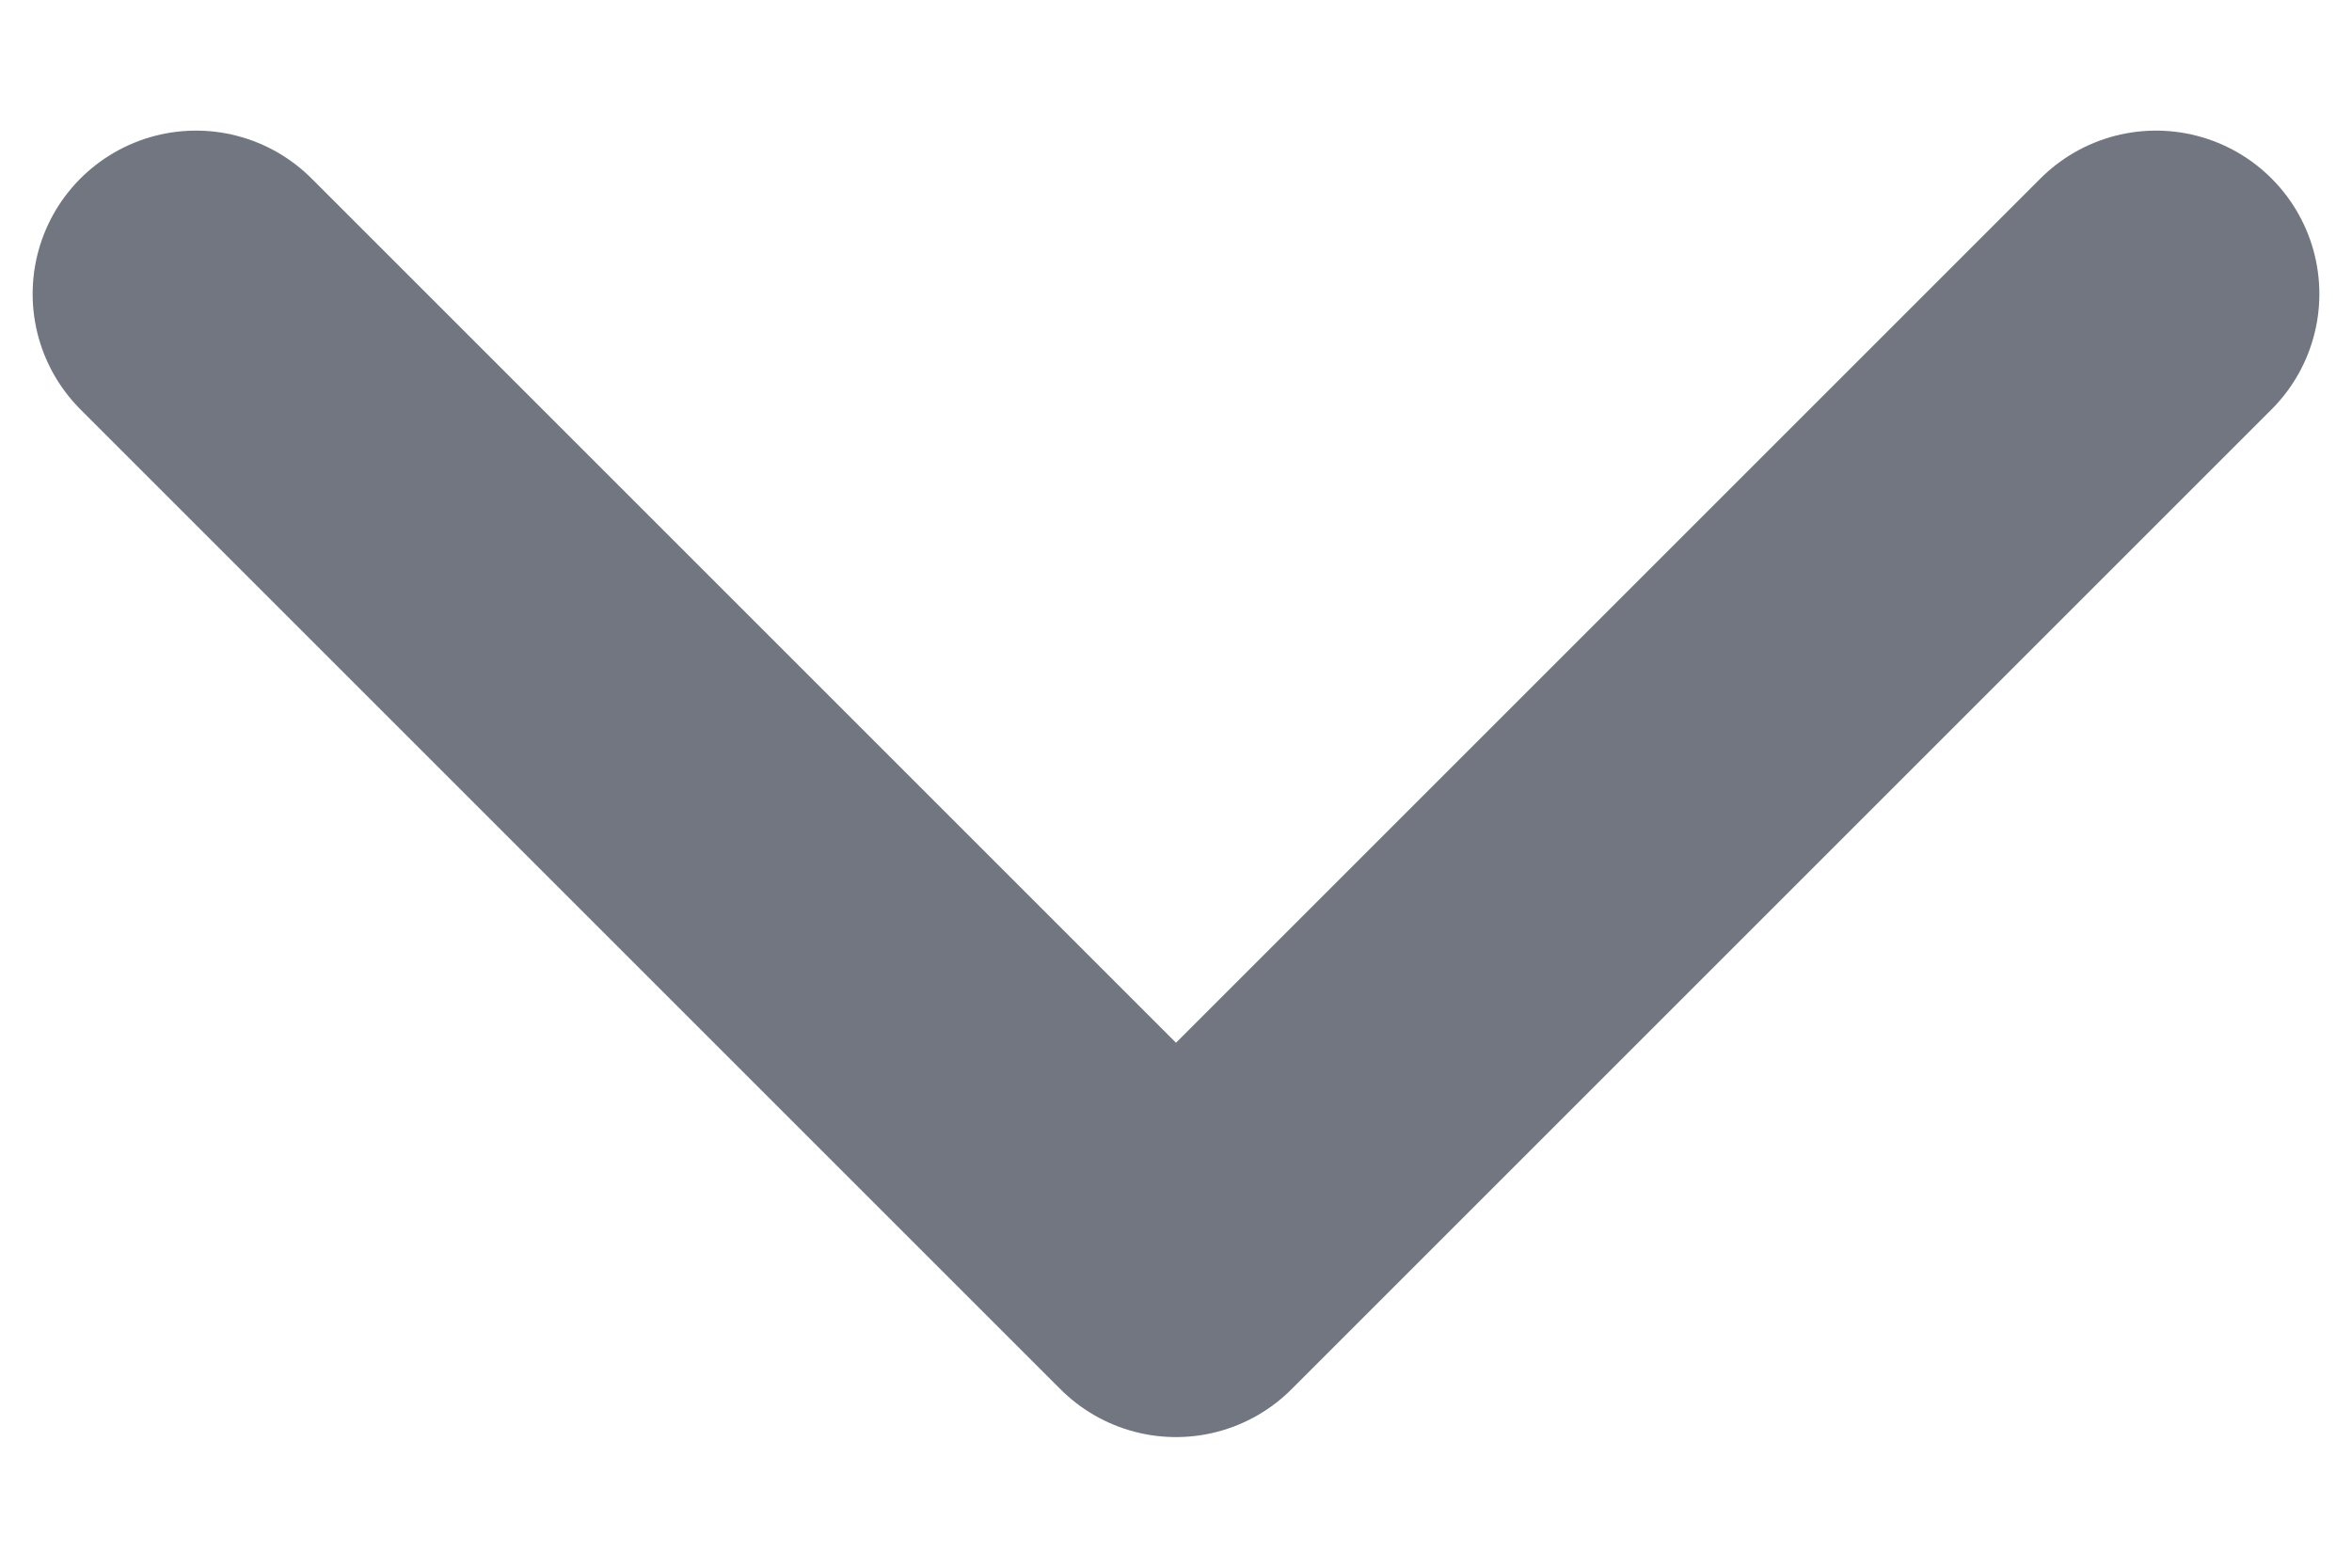
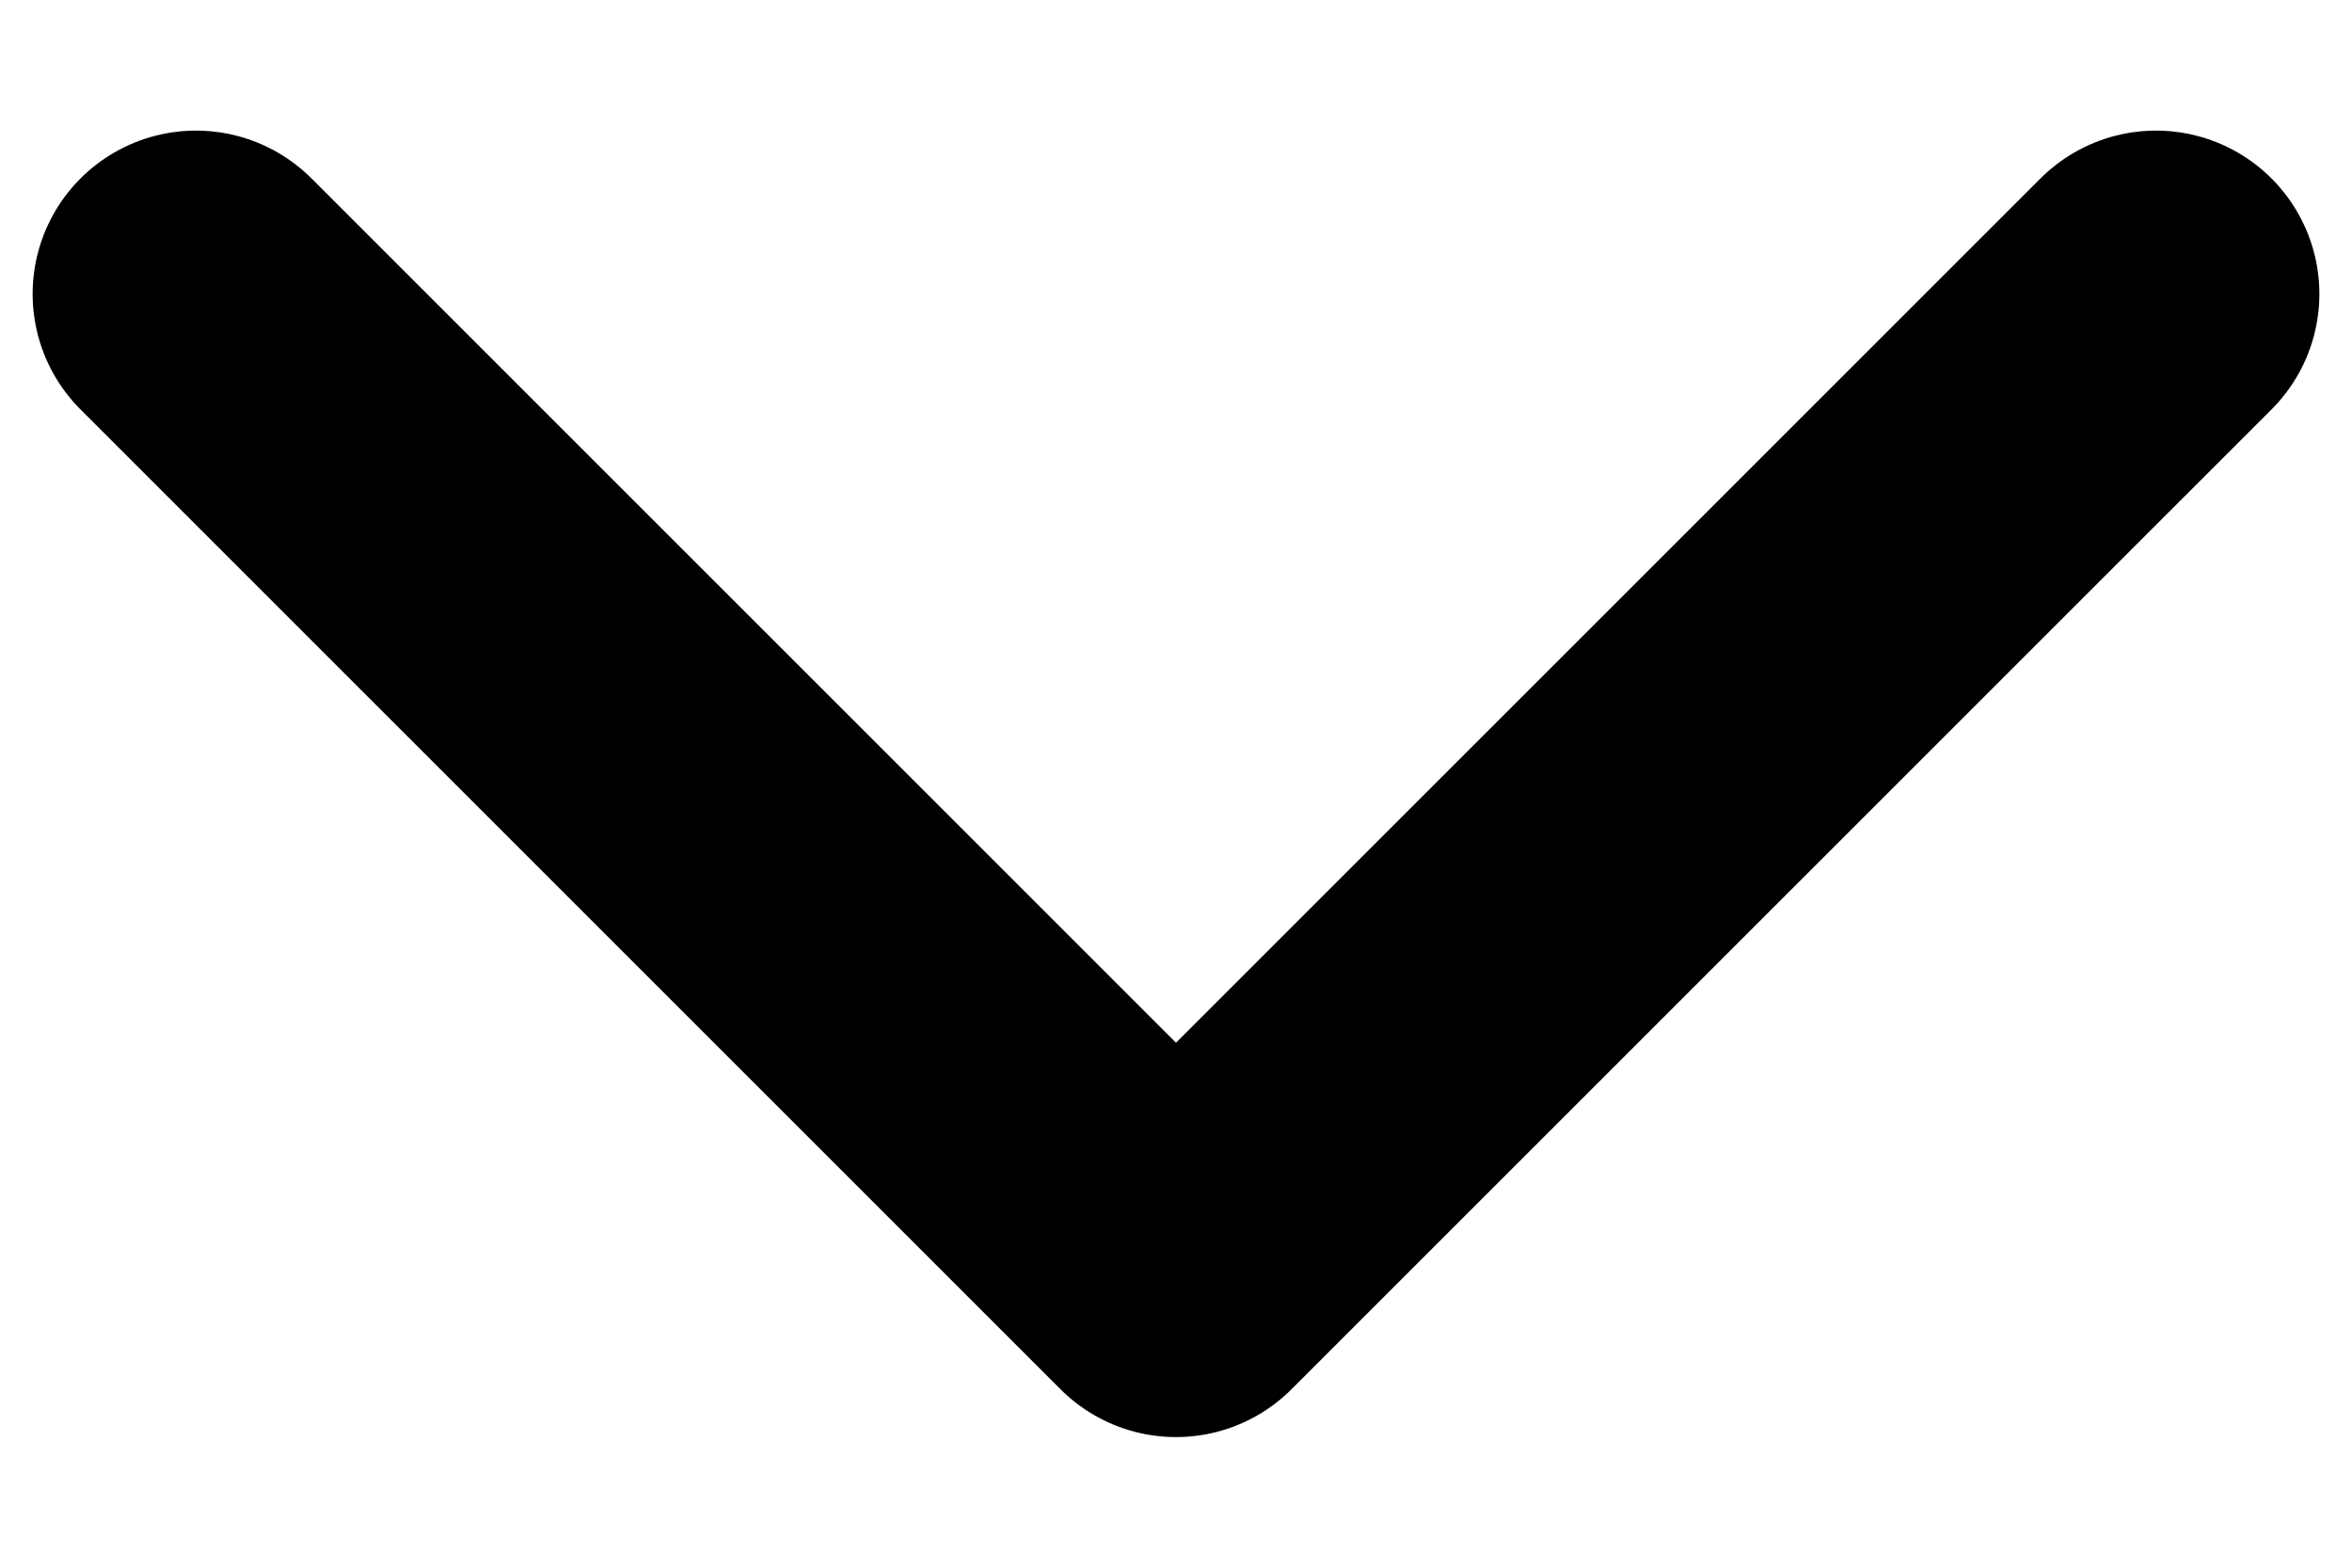
<svg xmlns="http://www.w3.org/2000/svg" width="12" height="8" viewBox="0 0 12 8" fill="none">
-   <path d="M1 1.5L6 6.5L11 1.5" stroke="#717680" stroke-width="1.667" stroke-linecap="round" stroke-linejoin="round" />
+   <path d="M1 1.5L6 6.5L11 1.5" stroke="currentColor" stroke-width="1.667" stroke-linecap="round" stroke-linejoin="round" />
</svg>
